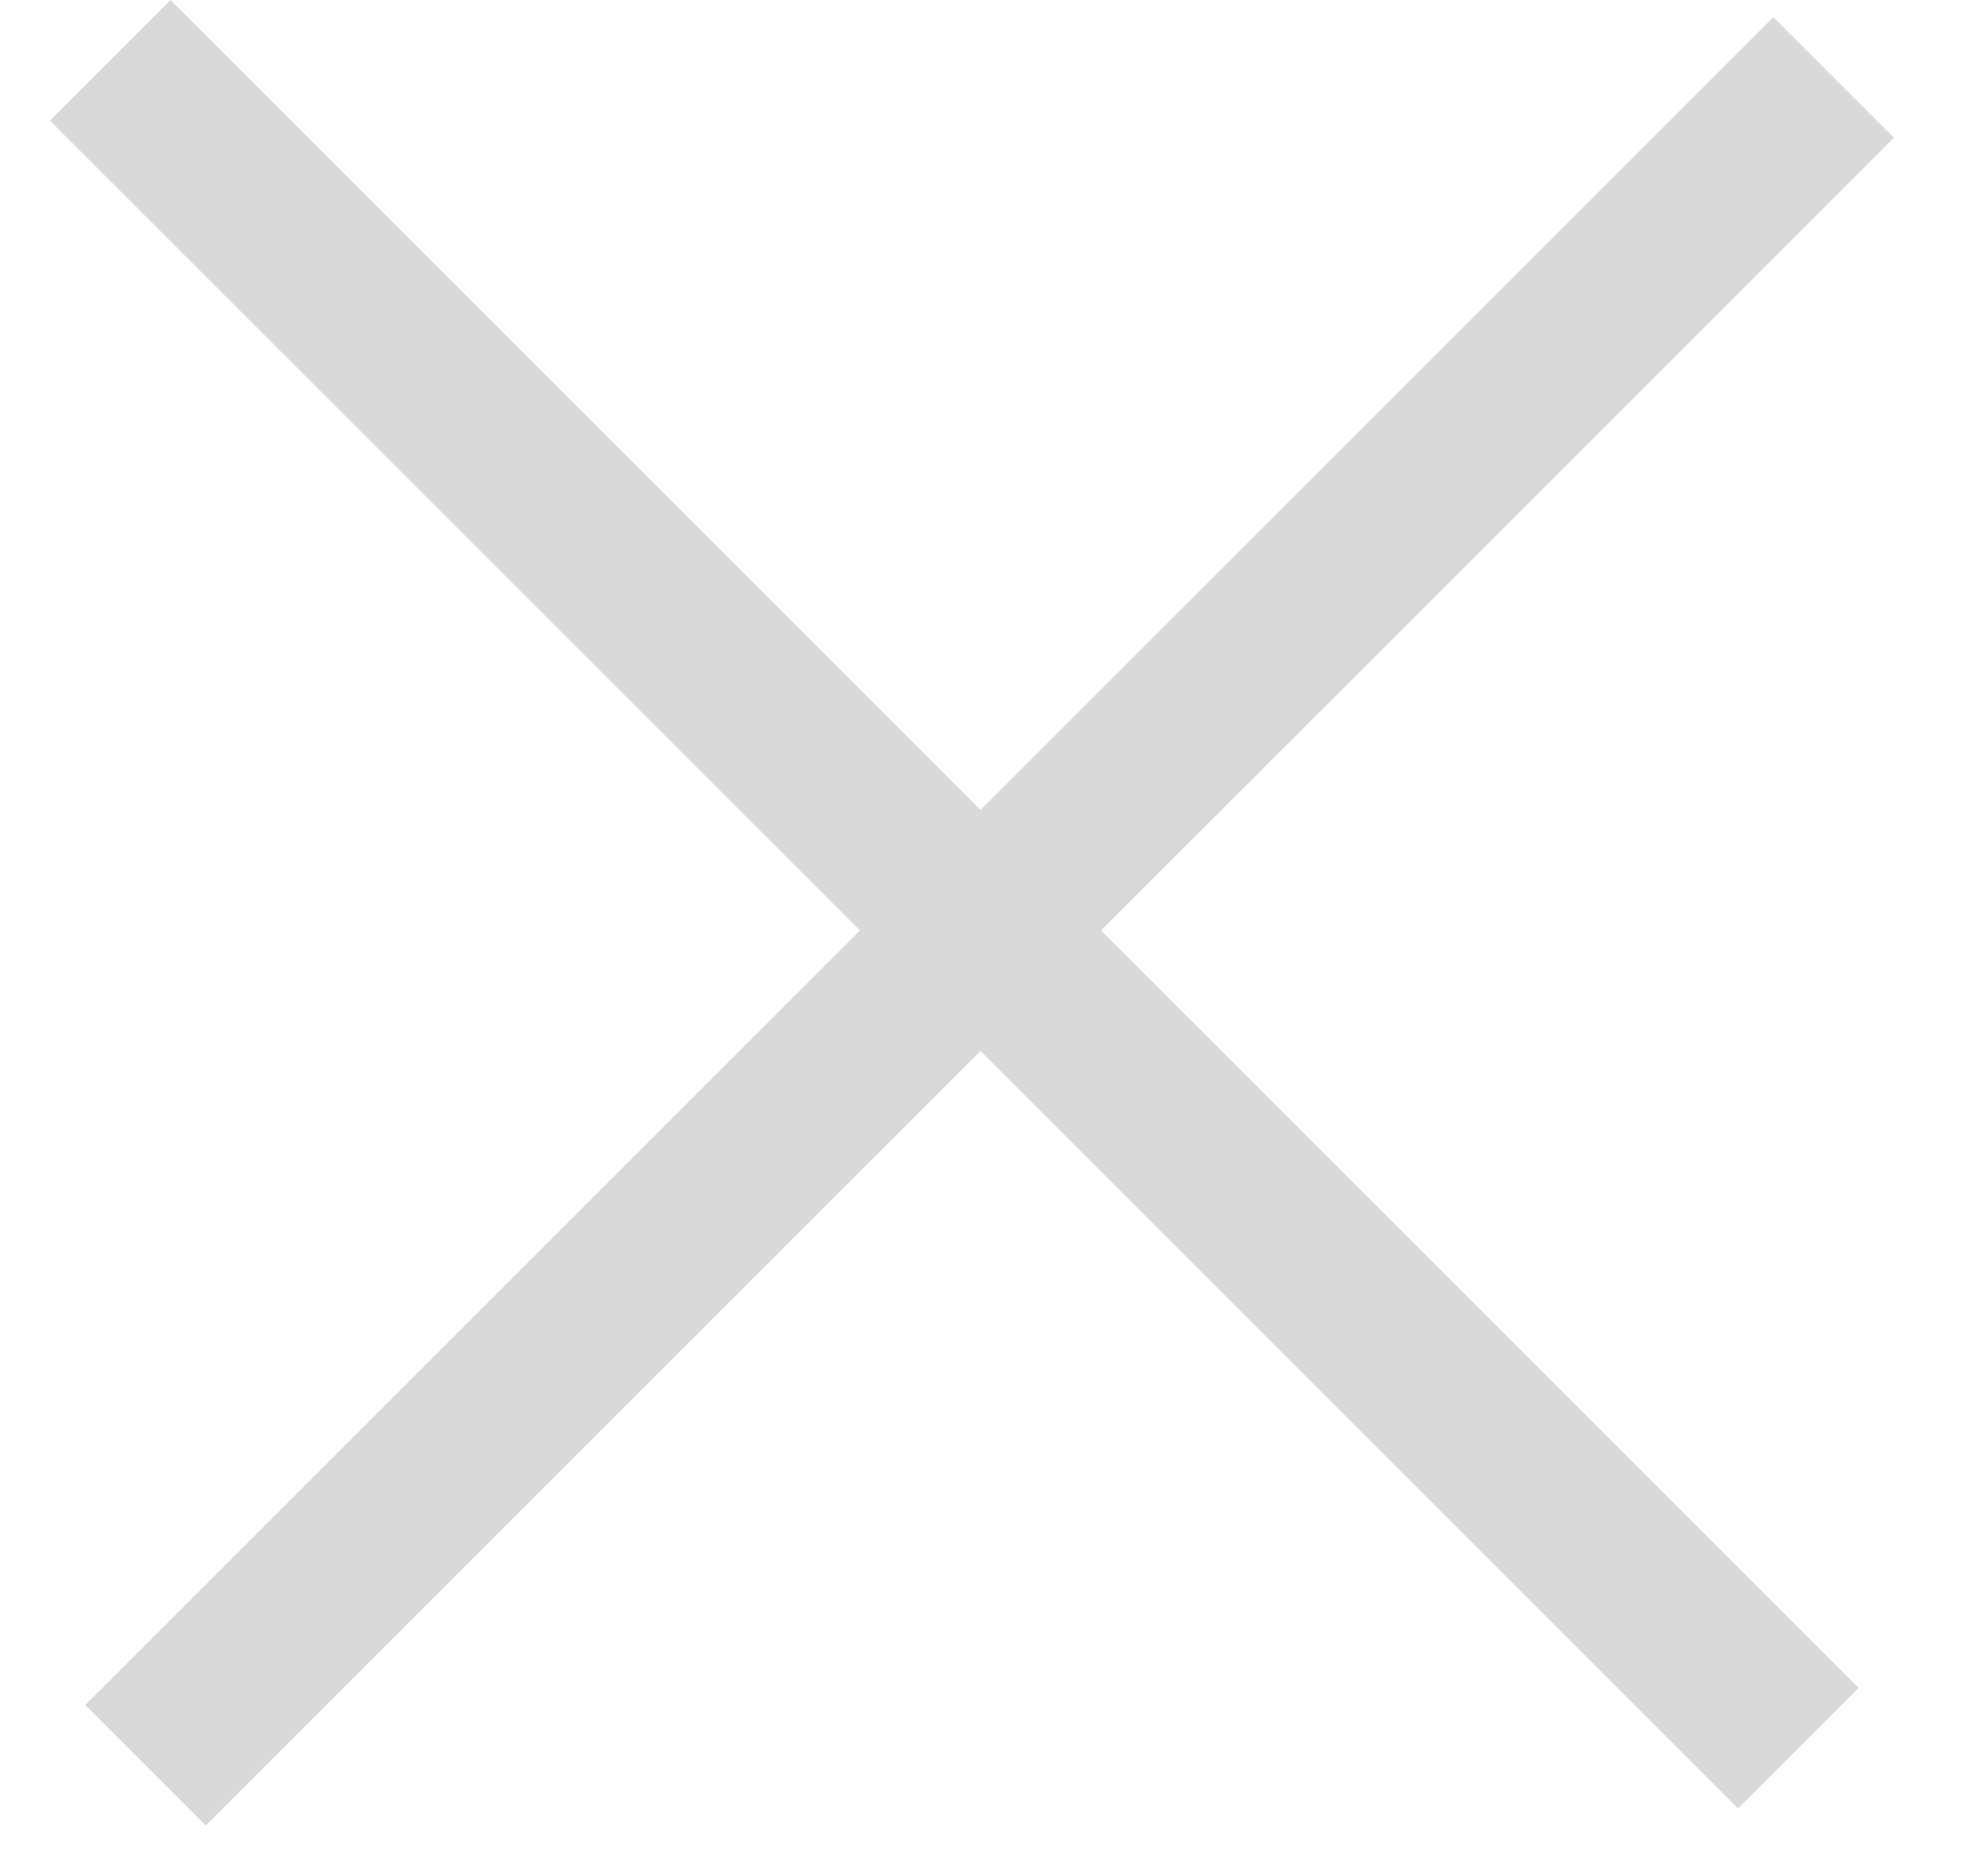
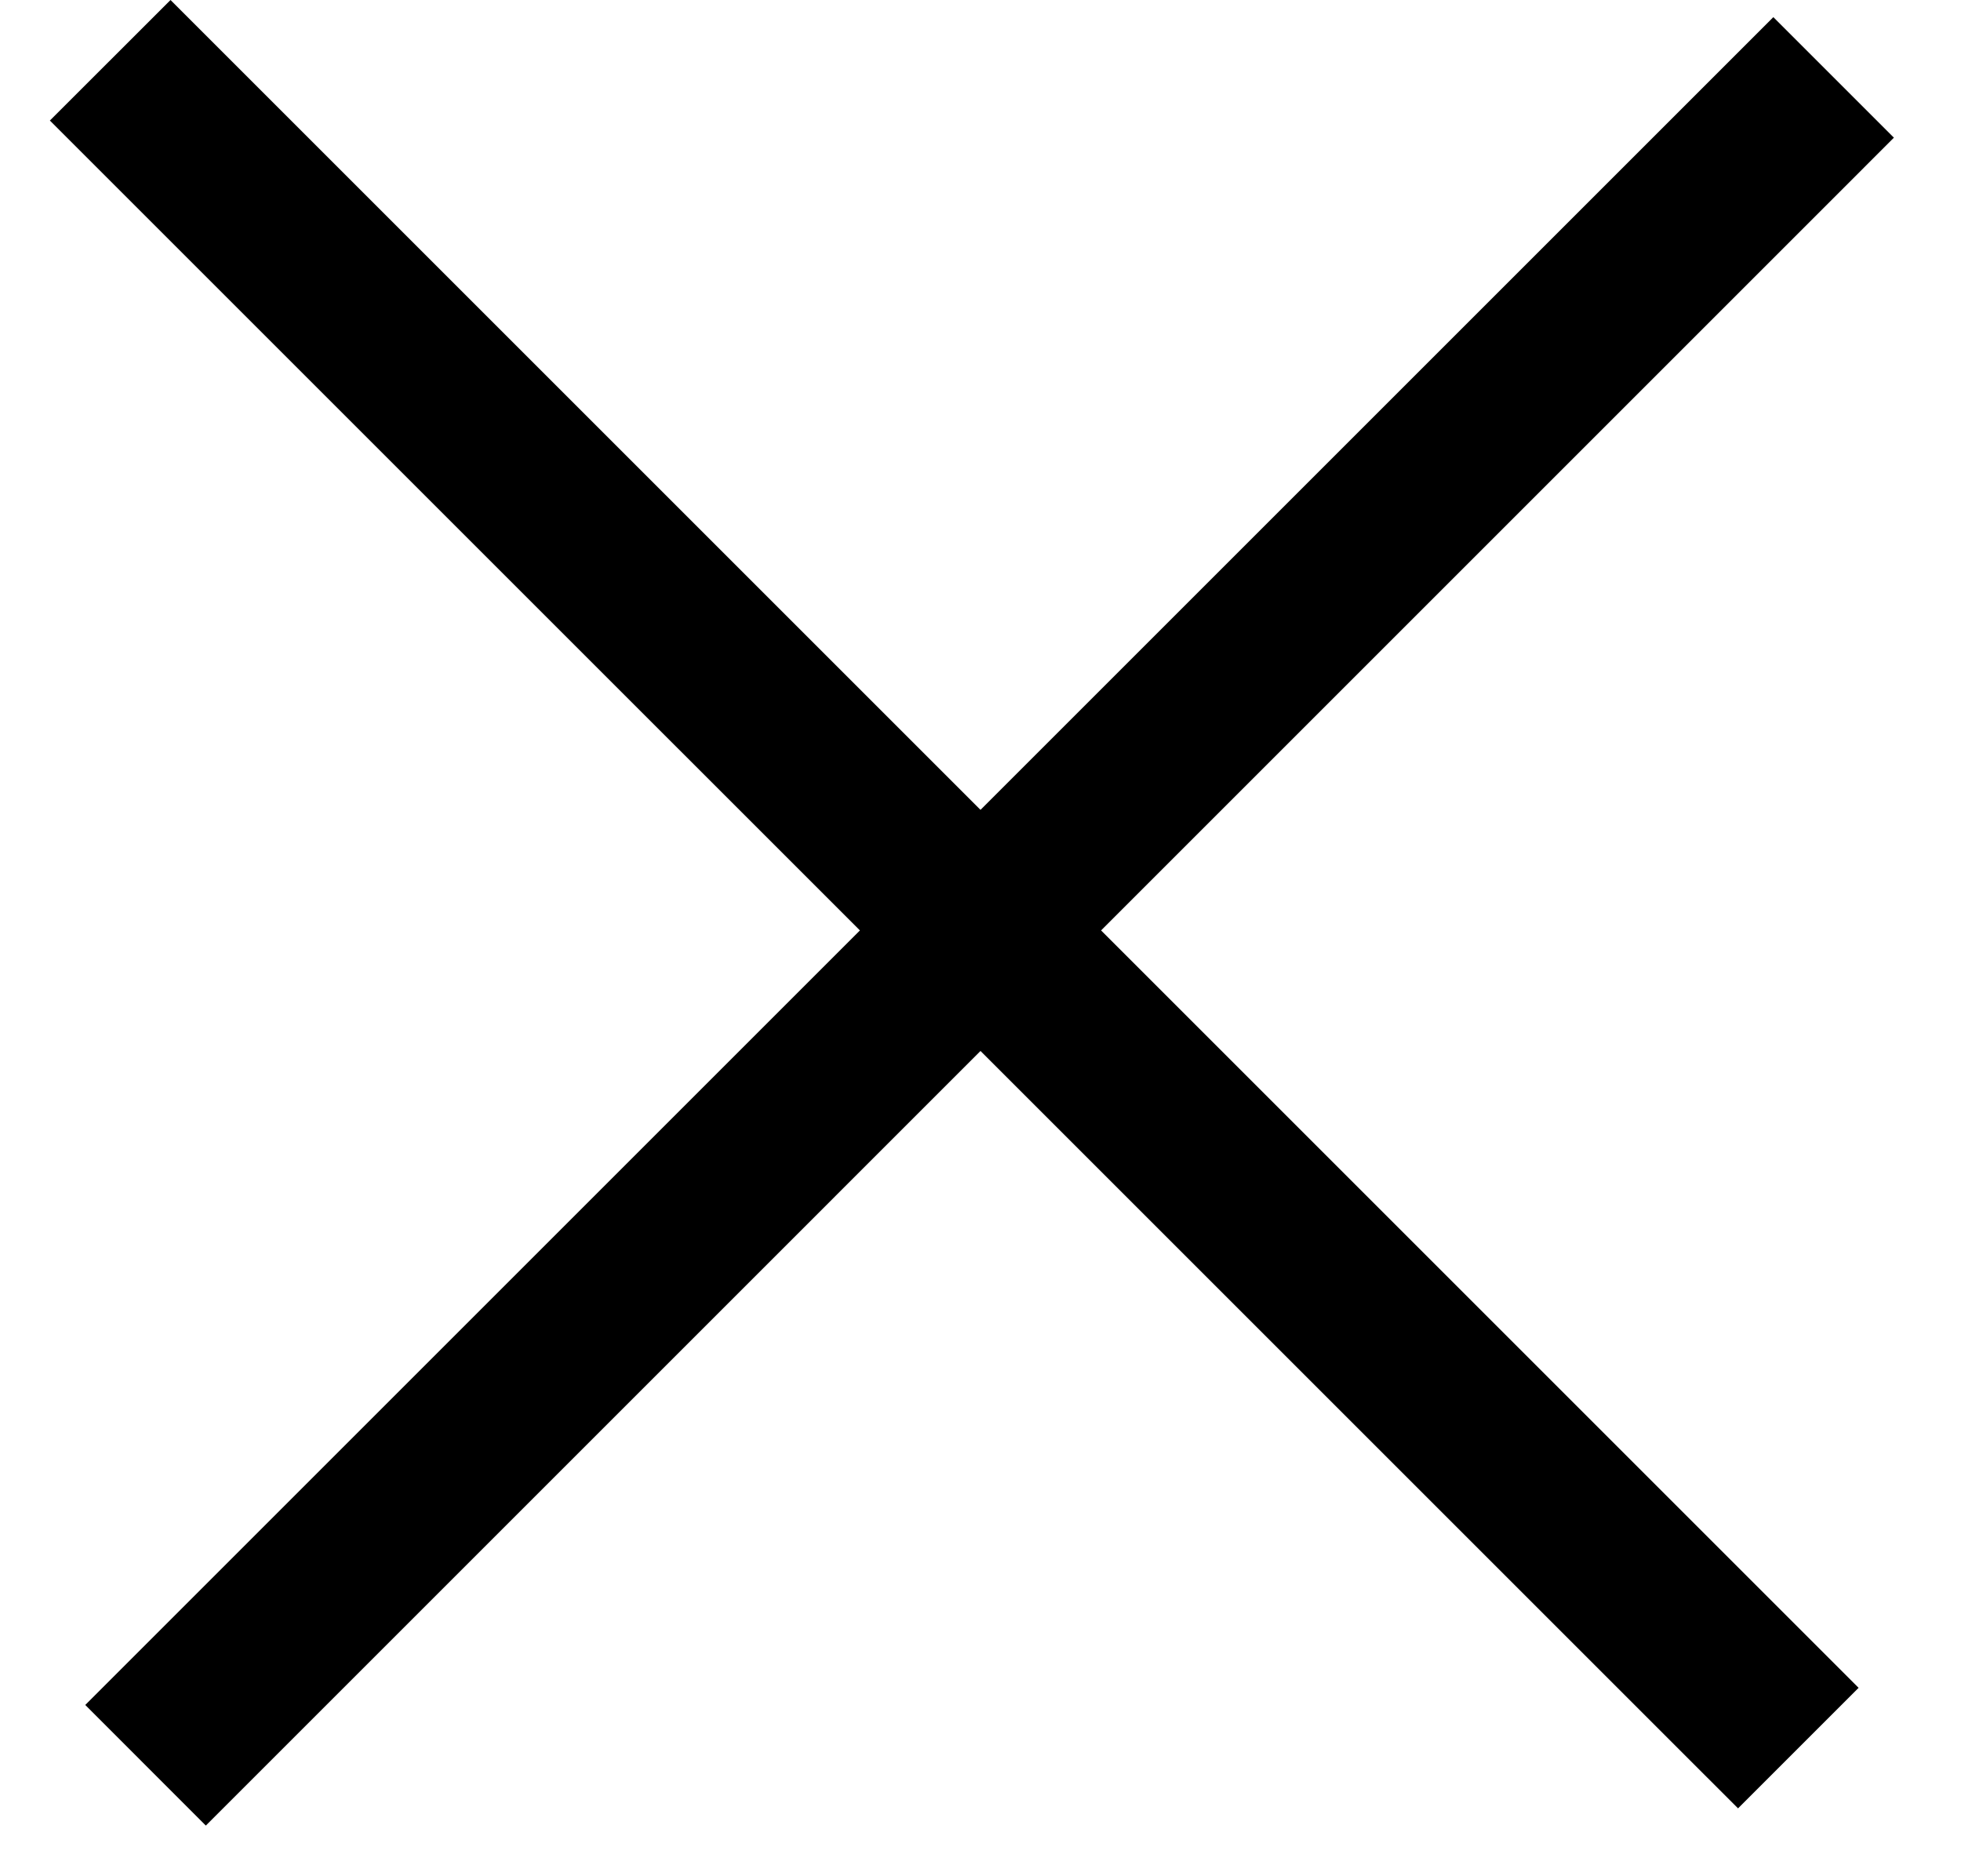
- <svg xmlns="http://www.w3.org/2000/svg" width="23" height="22" viewBox="0 0 23 22" fill="none">
-   <rect x="2" width="28" height="2" transform="rotate(45 2 0)" fill="#D9D9D9" />
-   <rect x="1" y="20" width="28" height="2" transform="rotate(-45 1 20)" fill="#D9D9D9" />
+ <svg xmlns="http://www.w3.org/2000/svg" width="23" height="22" fill="none">
+   <path fill="#000" d="m2 0 19.799 19.799-1.414 1.414L.585 1.414z" />
+   <path fill="#000" d="M1 20 20.799.201l1.414 1.414-19.799 19.8z" />
</svg>
